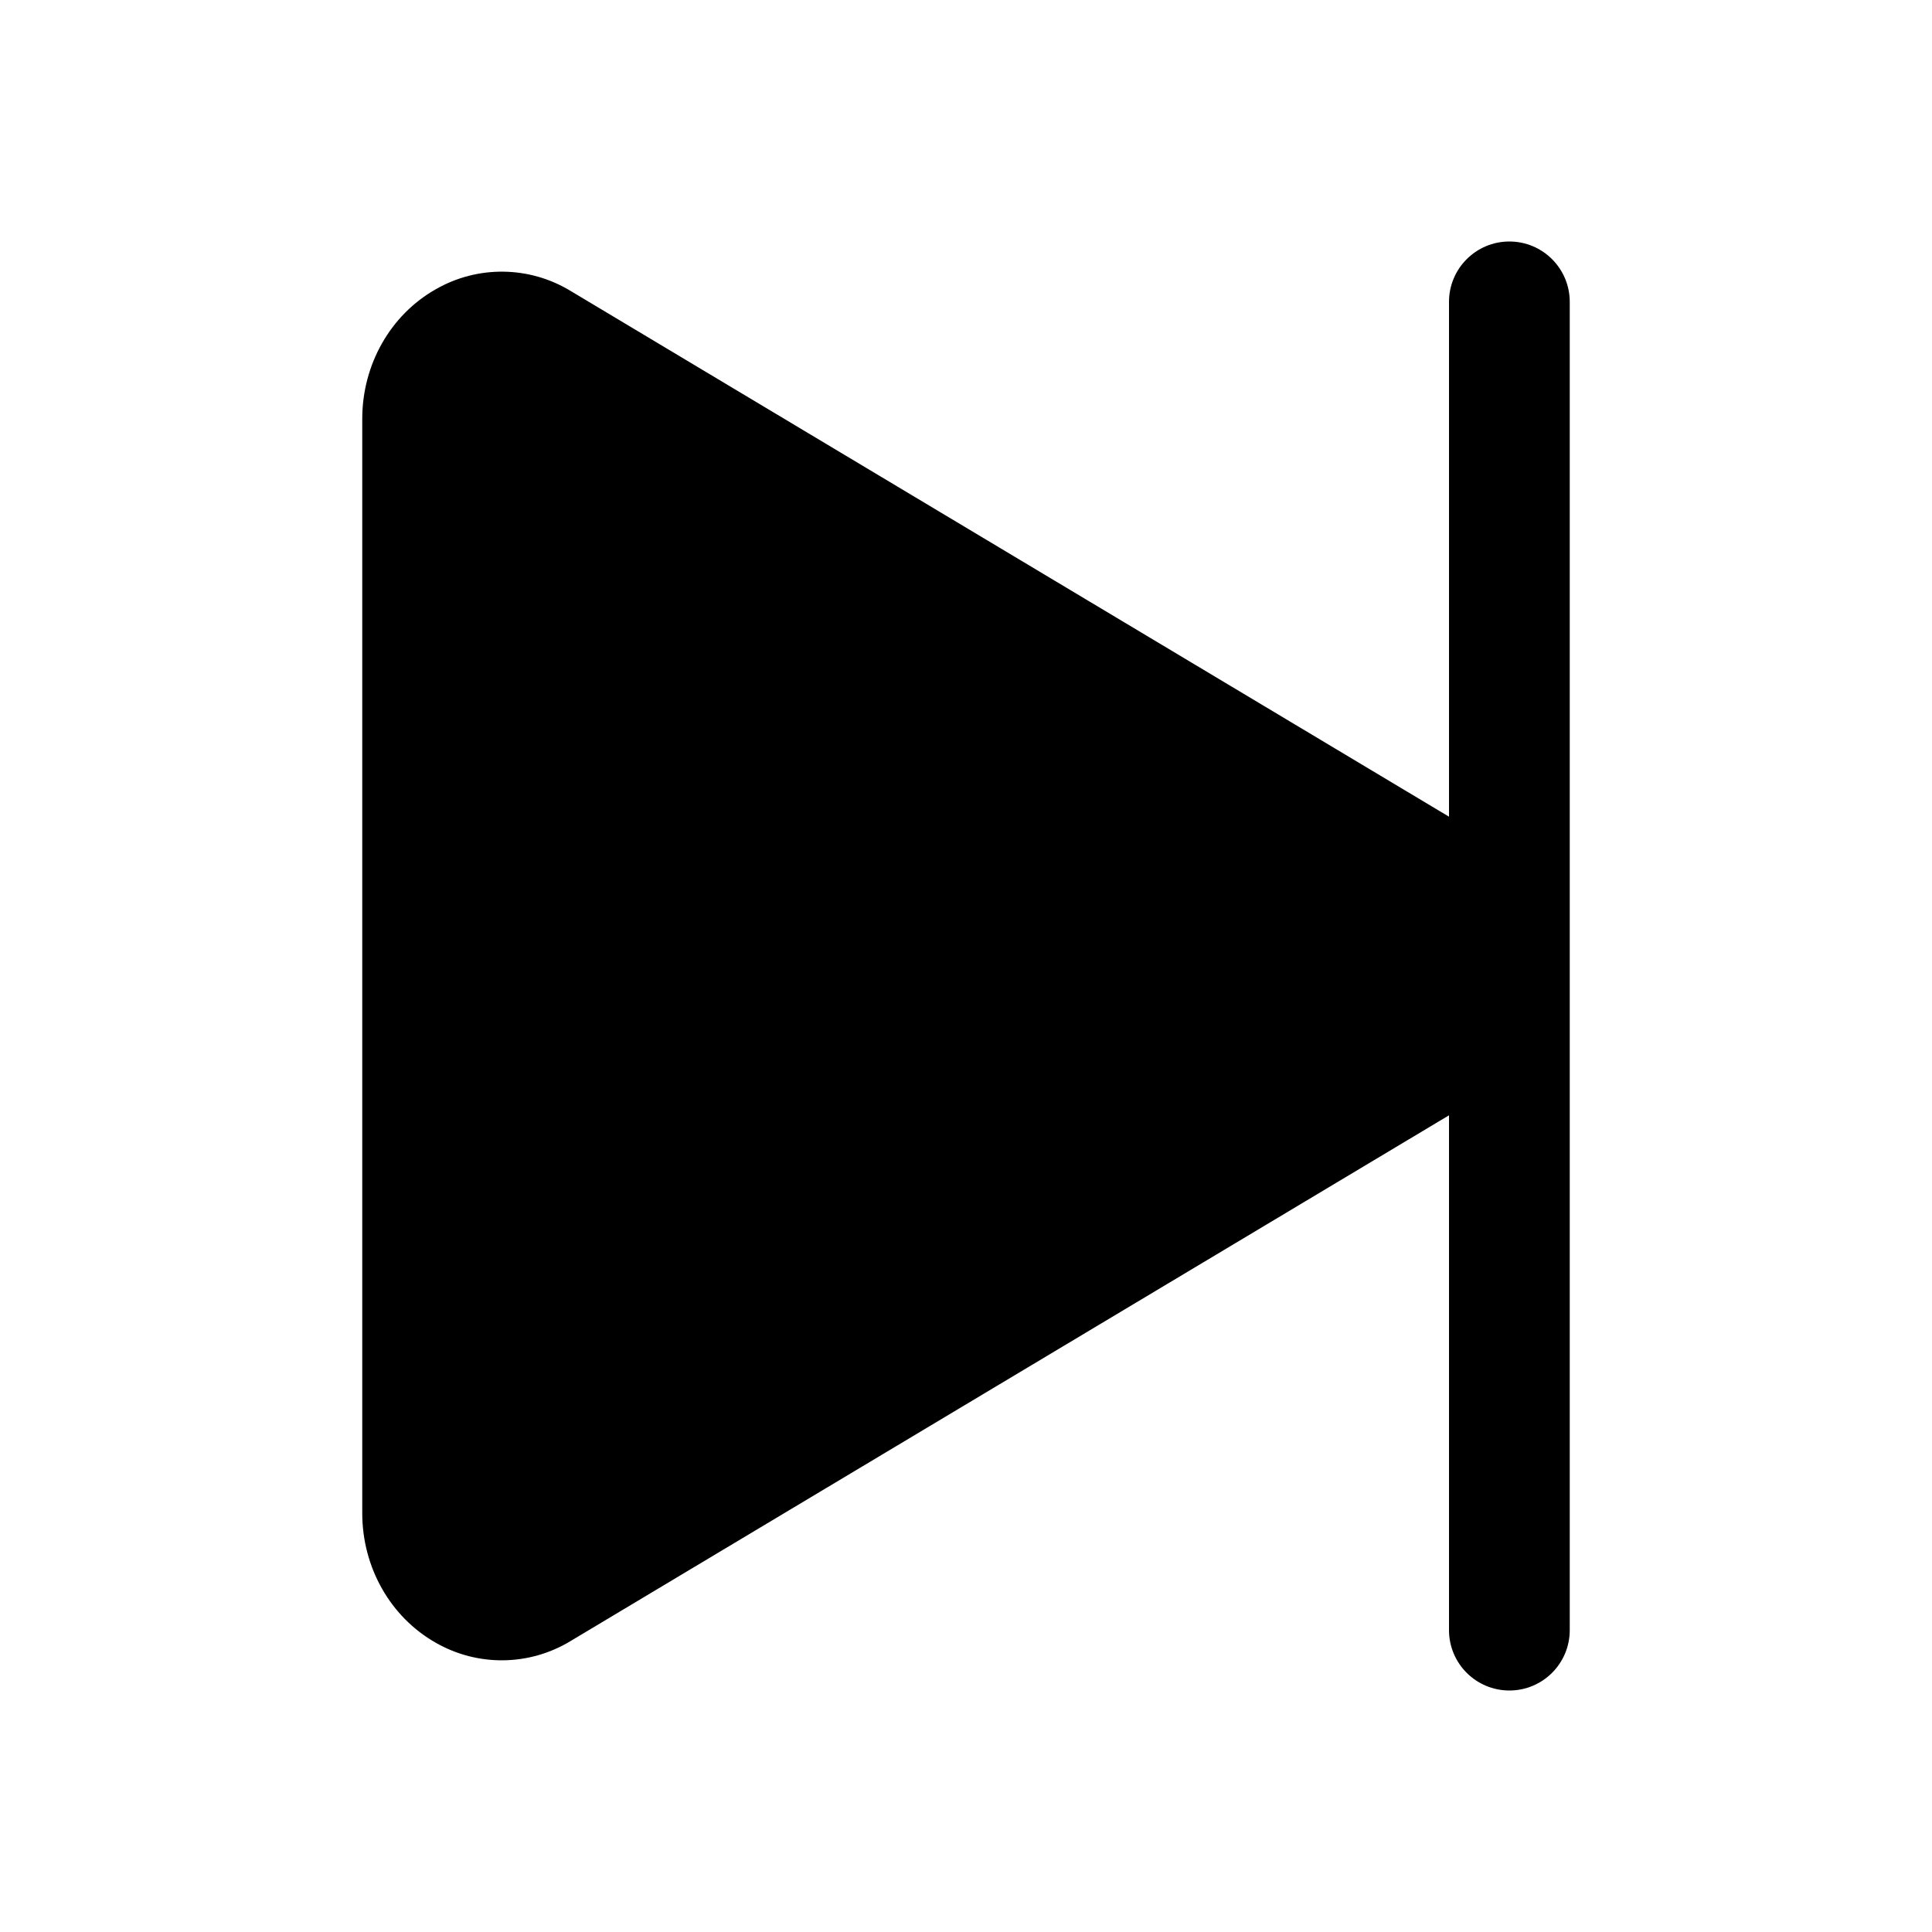
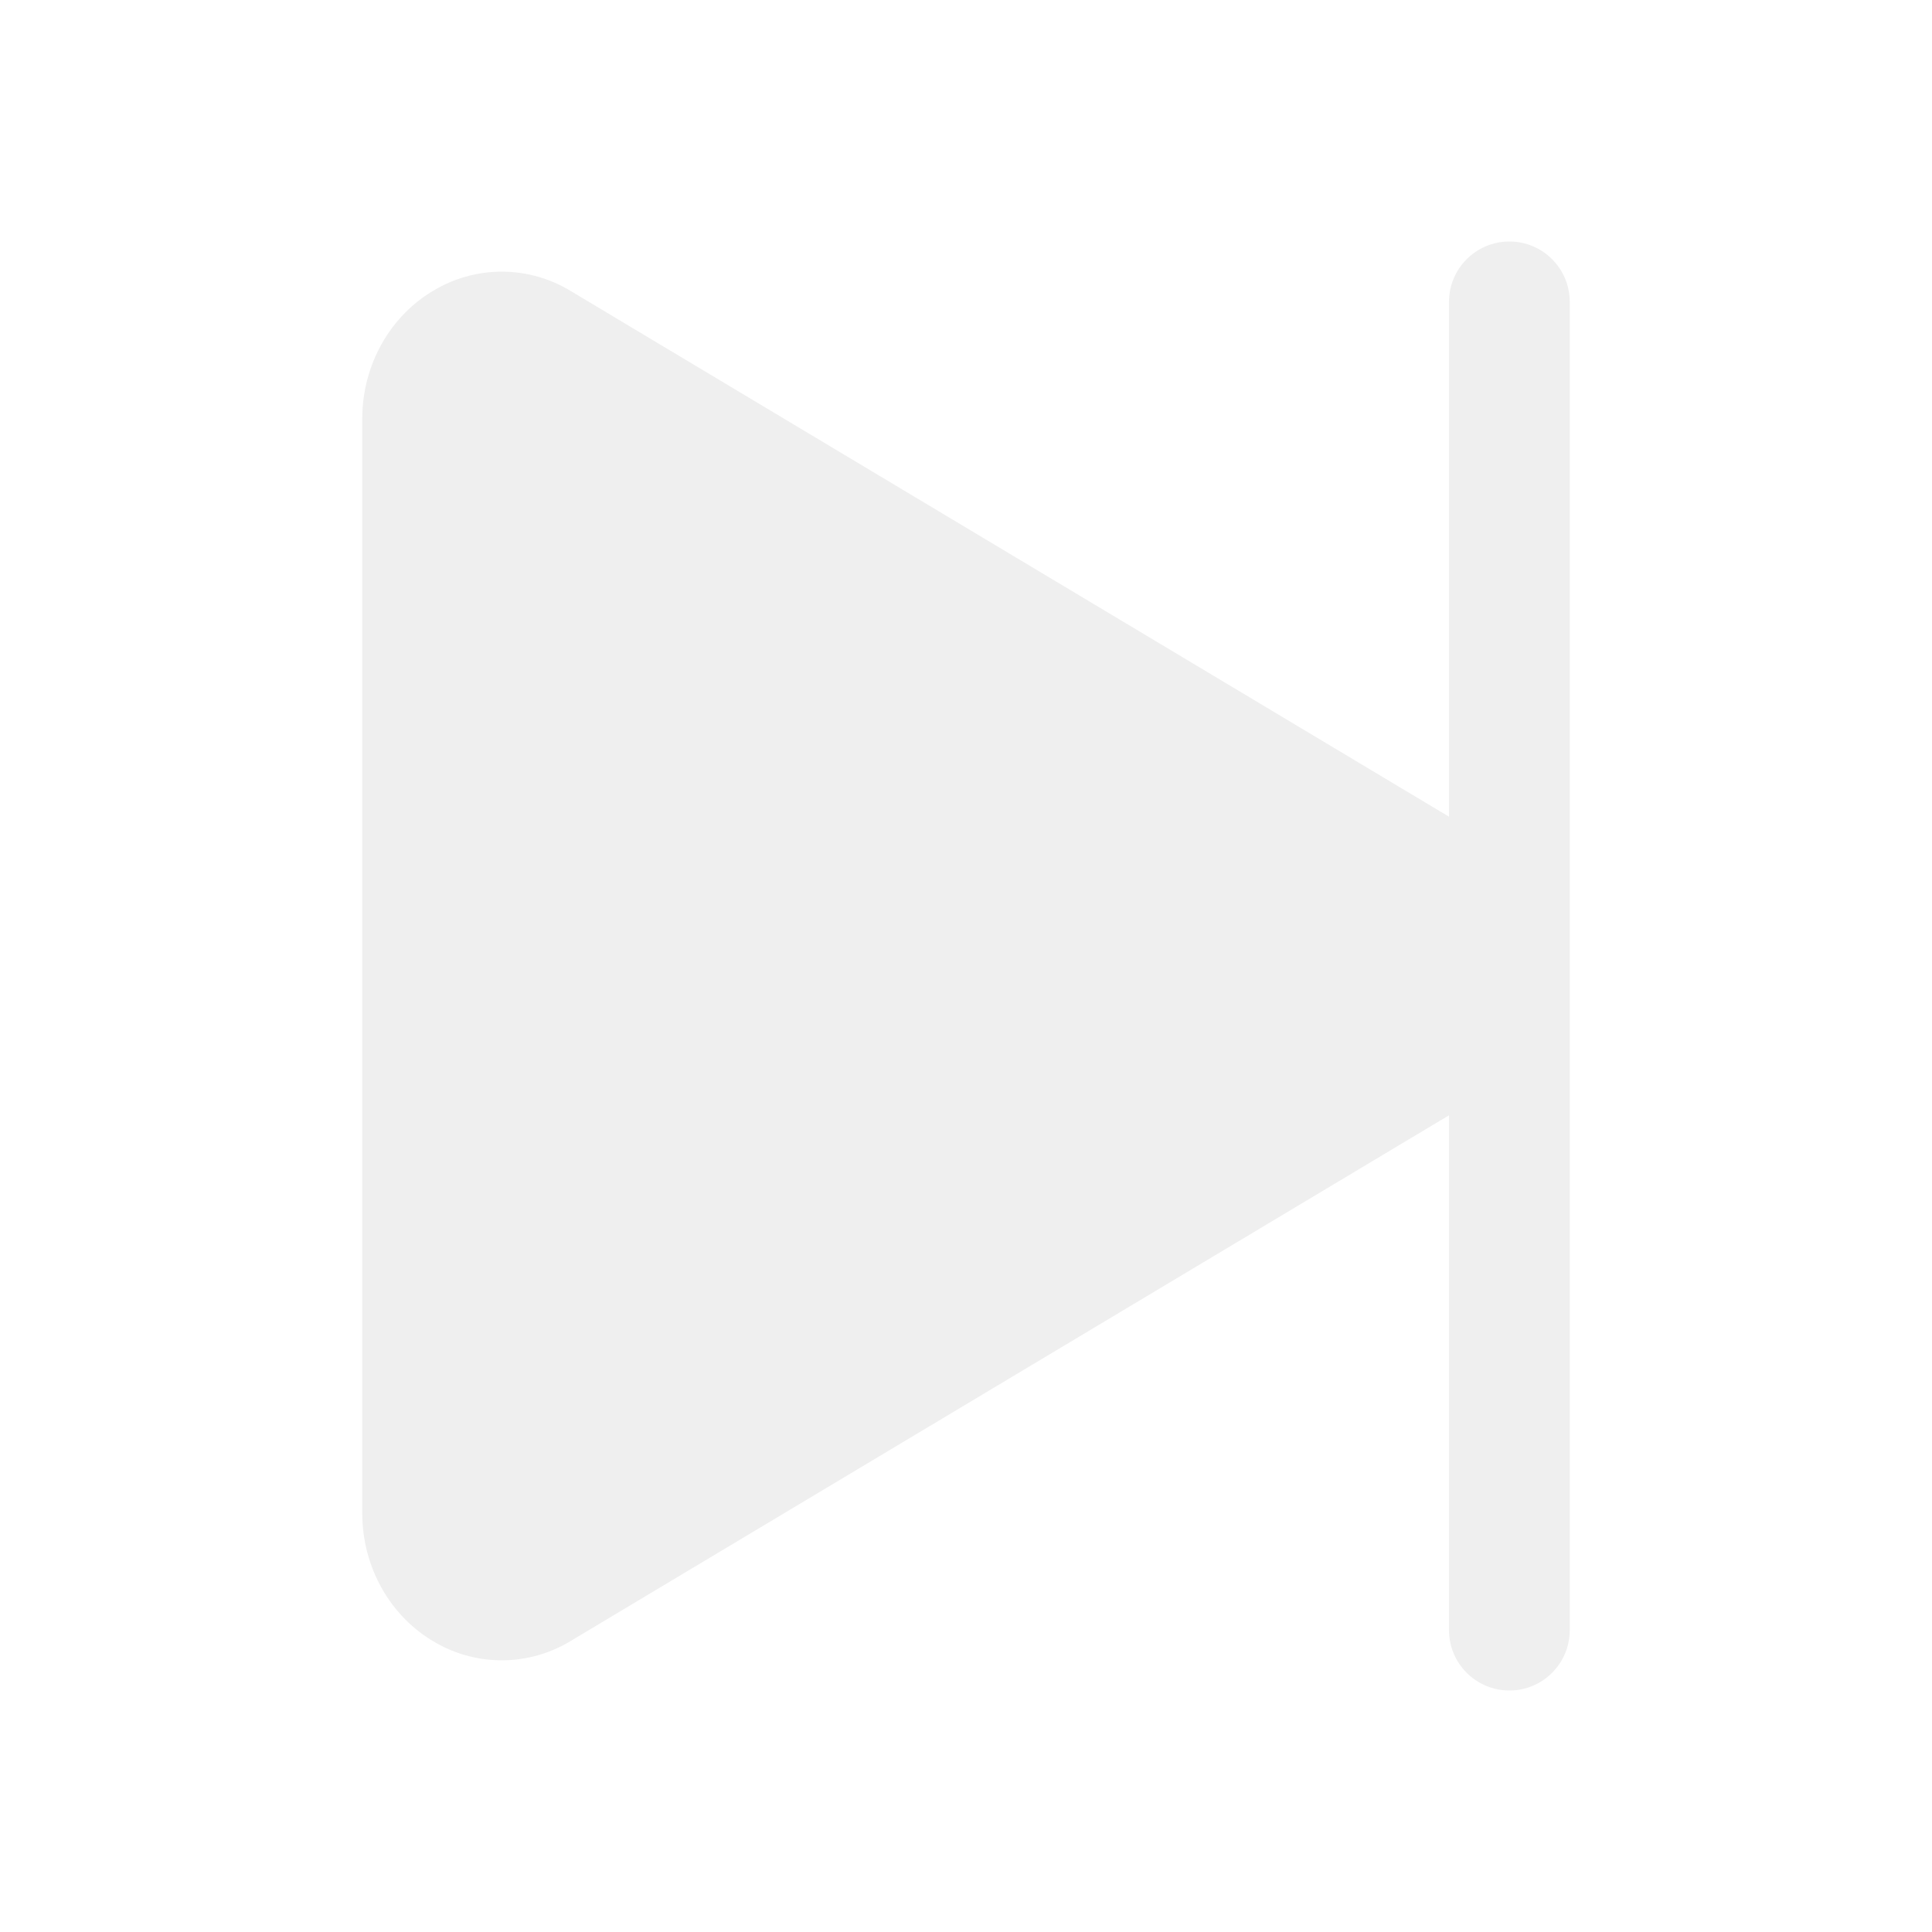
- <svg xmlns="http://www.w3.org/2000/svg" fill="#000000" width="800px" height="800px" viewBox="0 0 512 512">
+ <svg xmlns="http://www.w3.org/2000/svg" fill="#EFEFEF" width="800px" height="800px" viewBox="0 0 512 512">
  <path d="M400,64a16,16,0,0,0-16,16V216.43L151.23,77.11a35.13,35.13,0,0,0-35.77-.44C103.46,83.47,96,96.63,96,111V401c0,14.37,7.46,27.53,19.46,34.33a35.14,35.14,0,0,0,35.77-.45L384,295.57V432a16,16,0,0,0,32,0V80A16,16,0,0,0,400,64Z" />
</svg>
